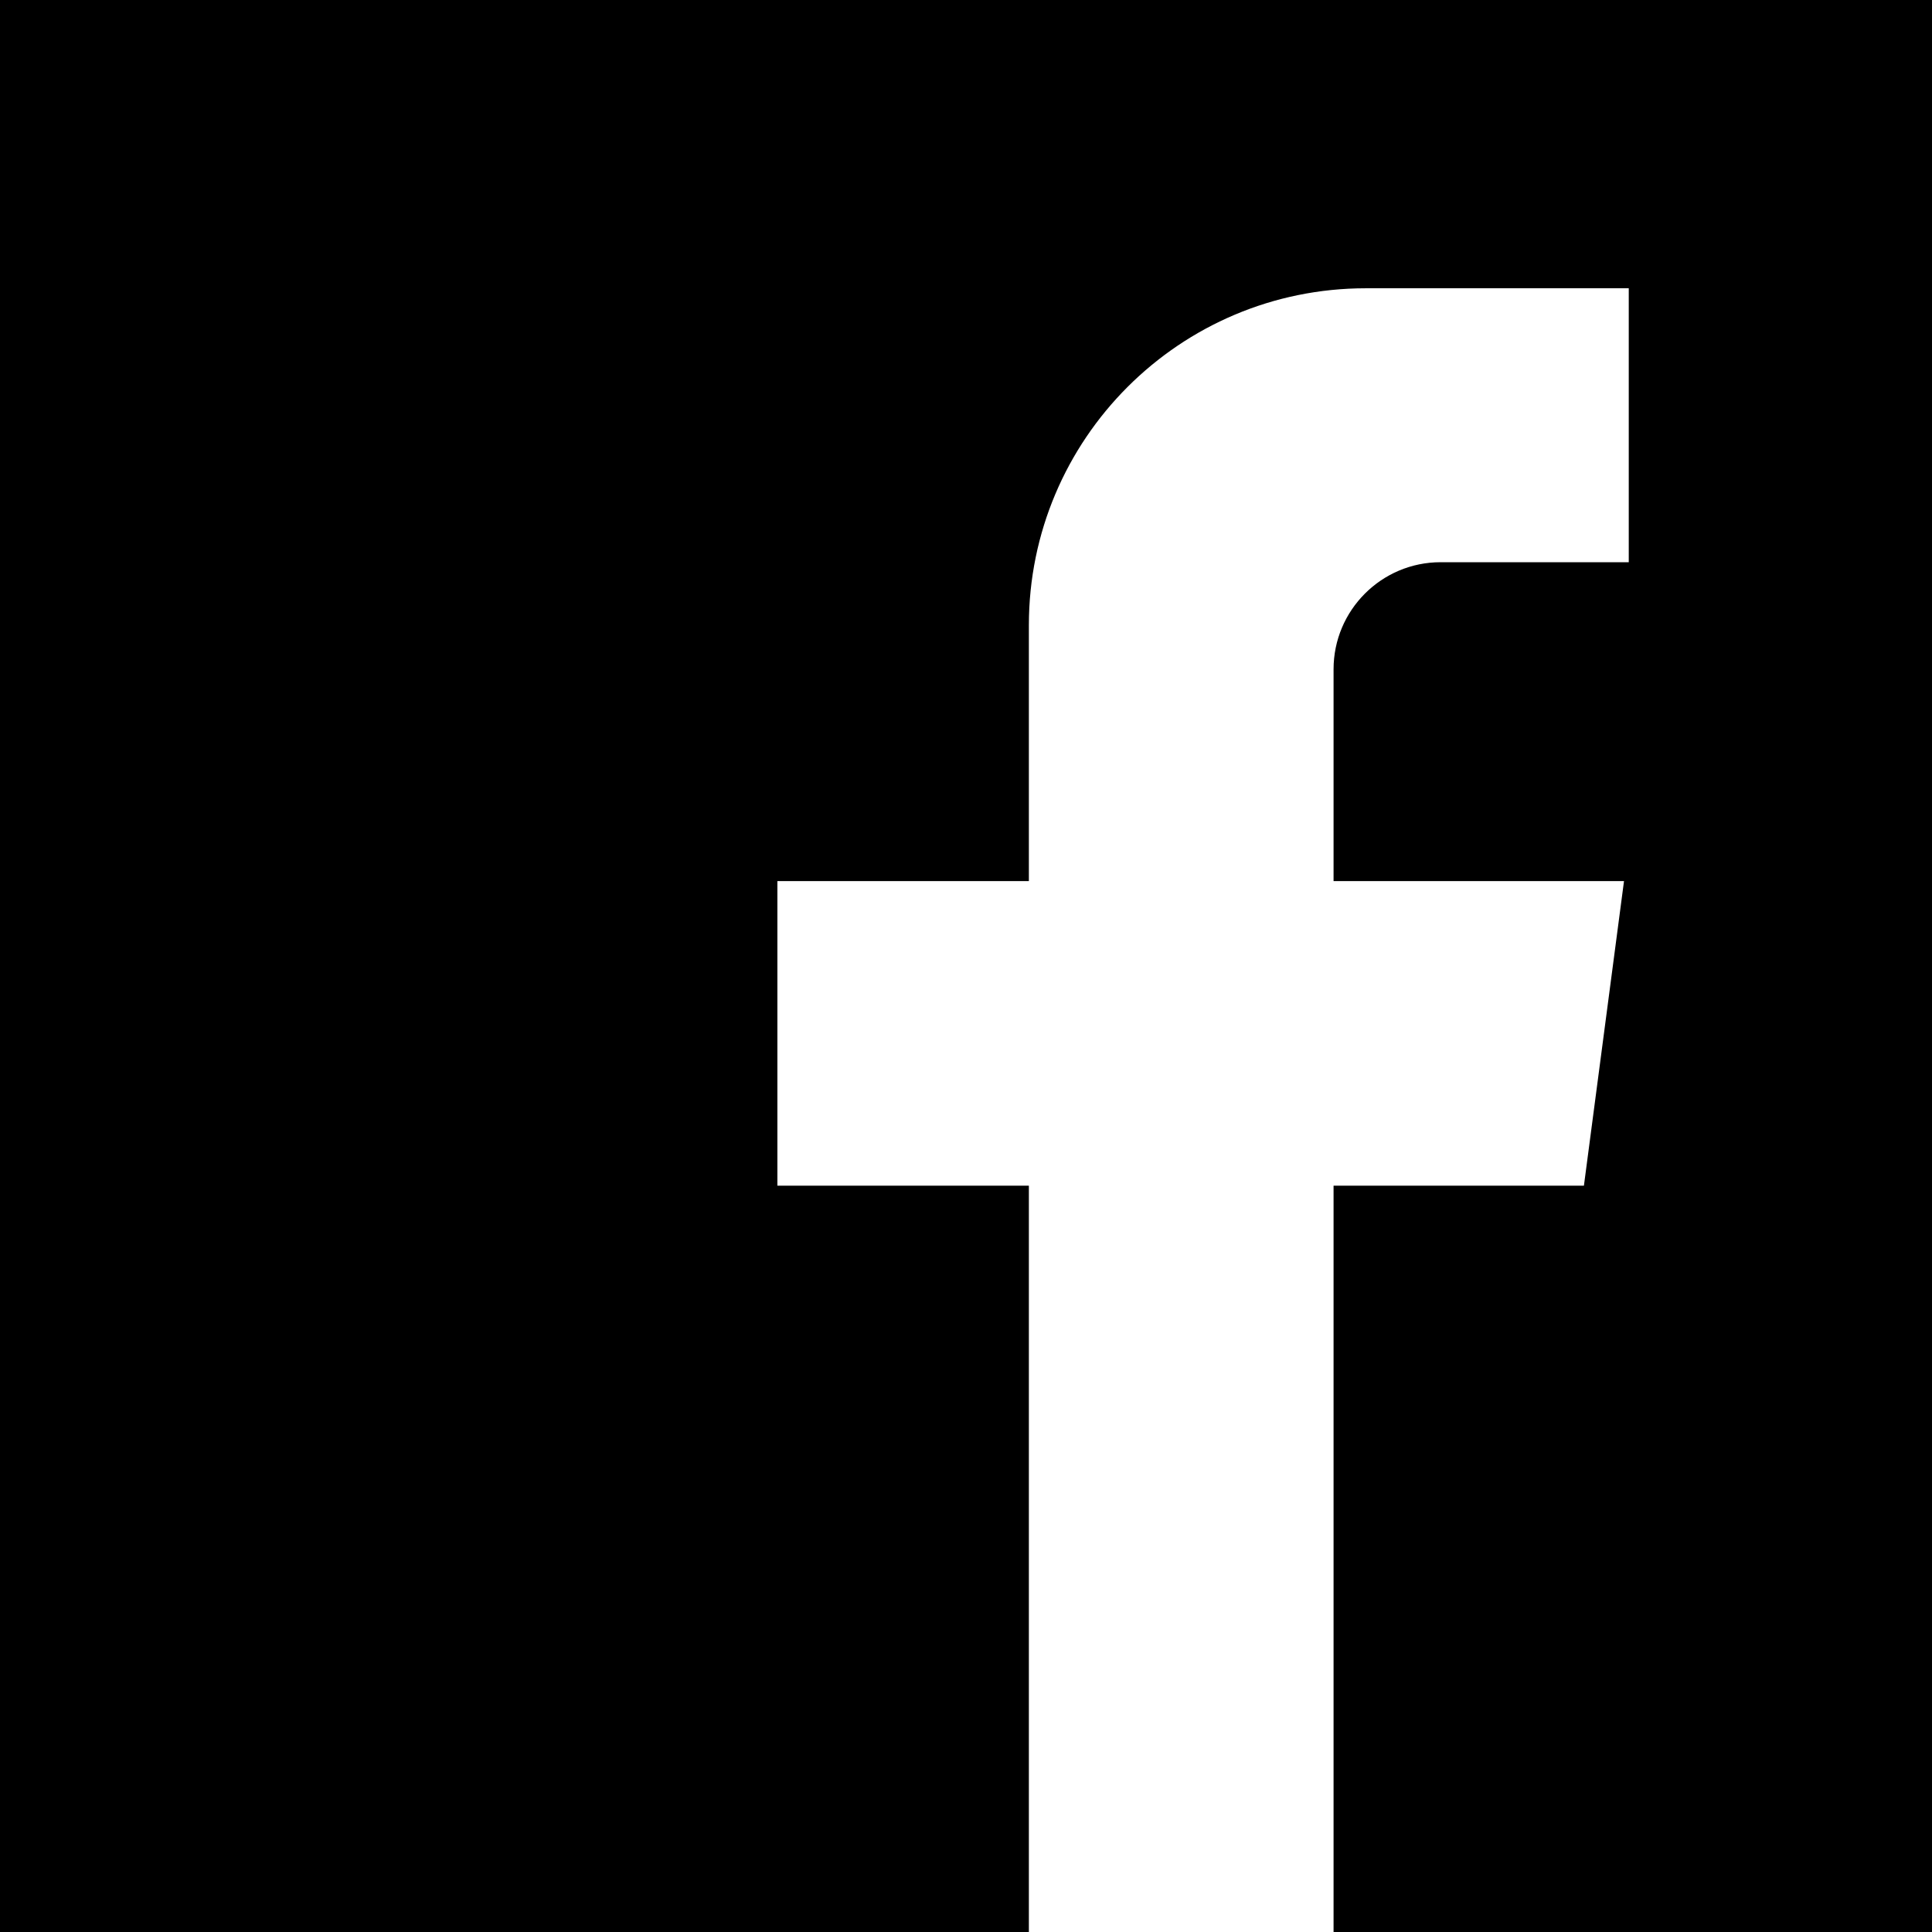
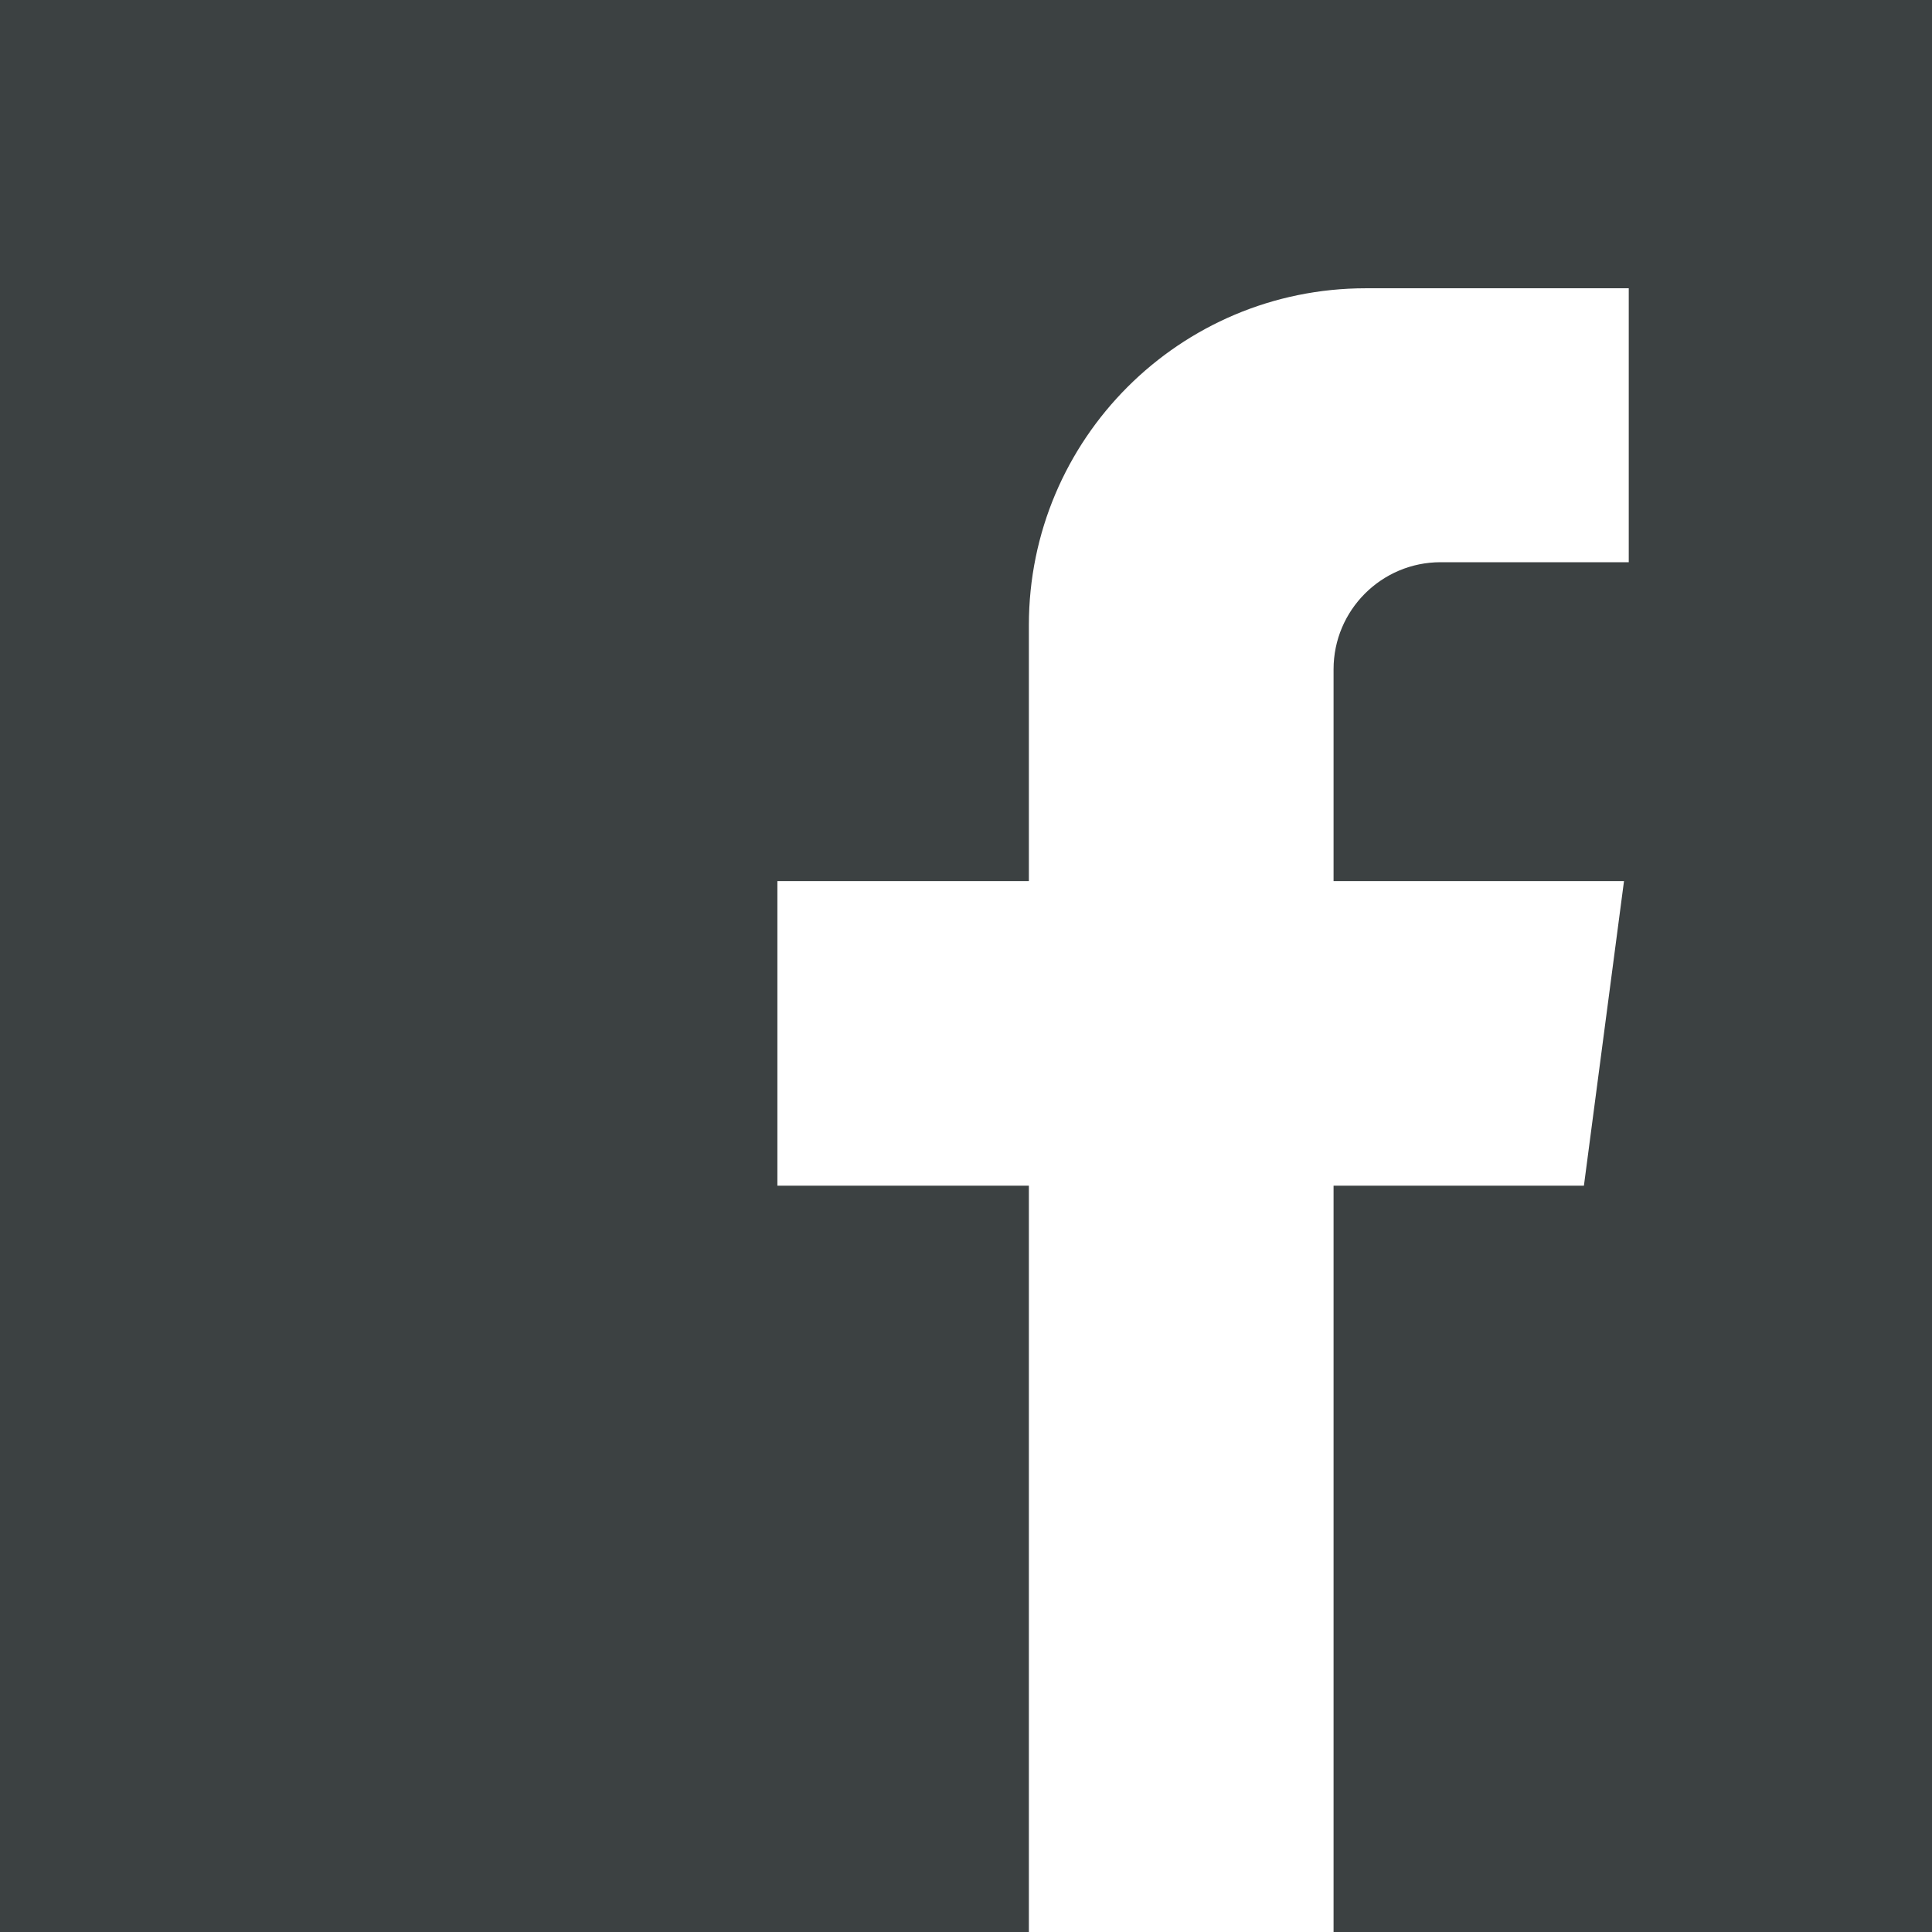
<svg xmlns="http://www.w3.org/2000/svg" width="24" height="24" viewBox="0 0 24 24" fill="none">
-   <path d="M0 0V24H12.781V14.729H9.657V10.945H12.781V7.766C12.781 5.455 14.655 3.581 16.967 3.581H20.233V6.984H17.896C17.162 6.984 16.566 7.58 16.566 8.314V10.945H20.174L19.676 14.729H16.566V24H24V0H0Z" fill="black" />
+   <path d="M0 0V24H12.781V14.729H9.657V10.945H12.781V7.766C12.781 5.455 14.655 3.581 16.967 3.581H20.233V6.984H17.896C17.162 6.984 16.566 7.58 16.566 8.314V10.945H20.174L19.676 14.729H16.566V24H24V0H0Z" fill="#3c4142" />
</svg>
